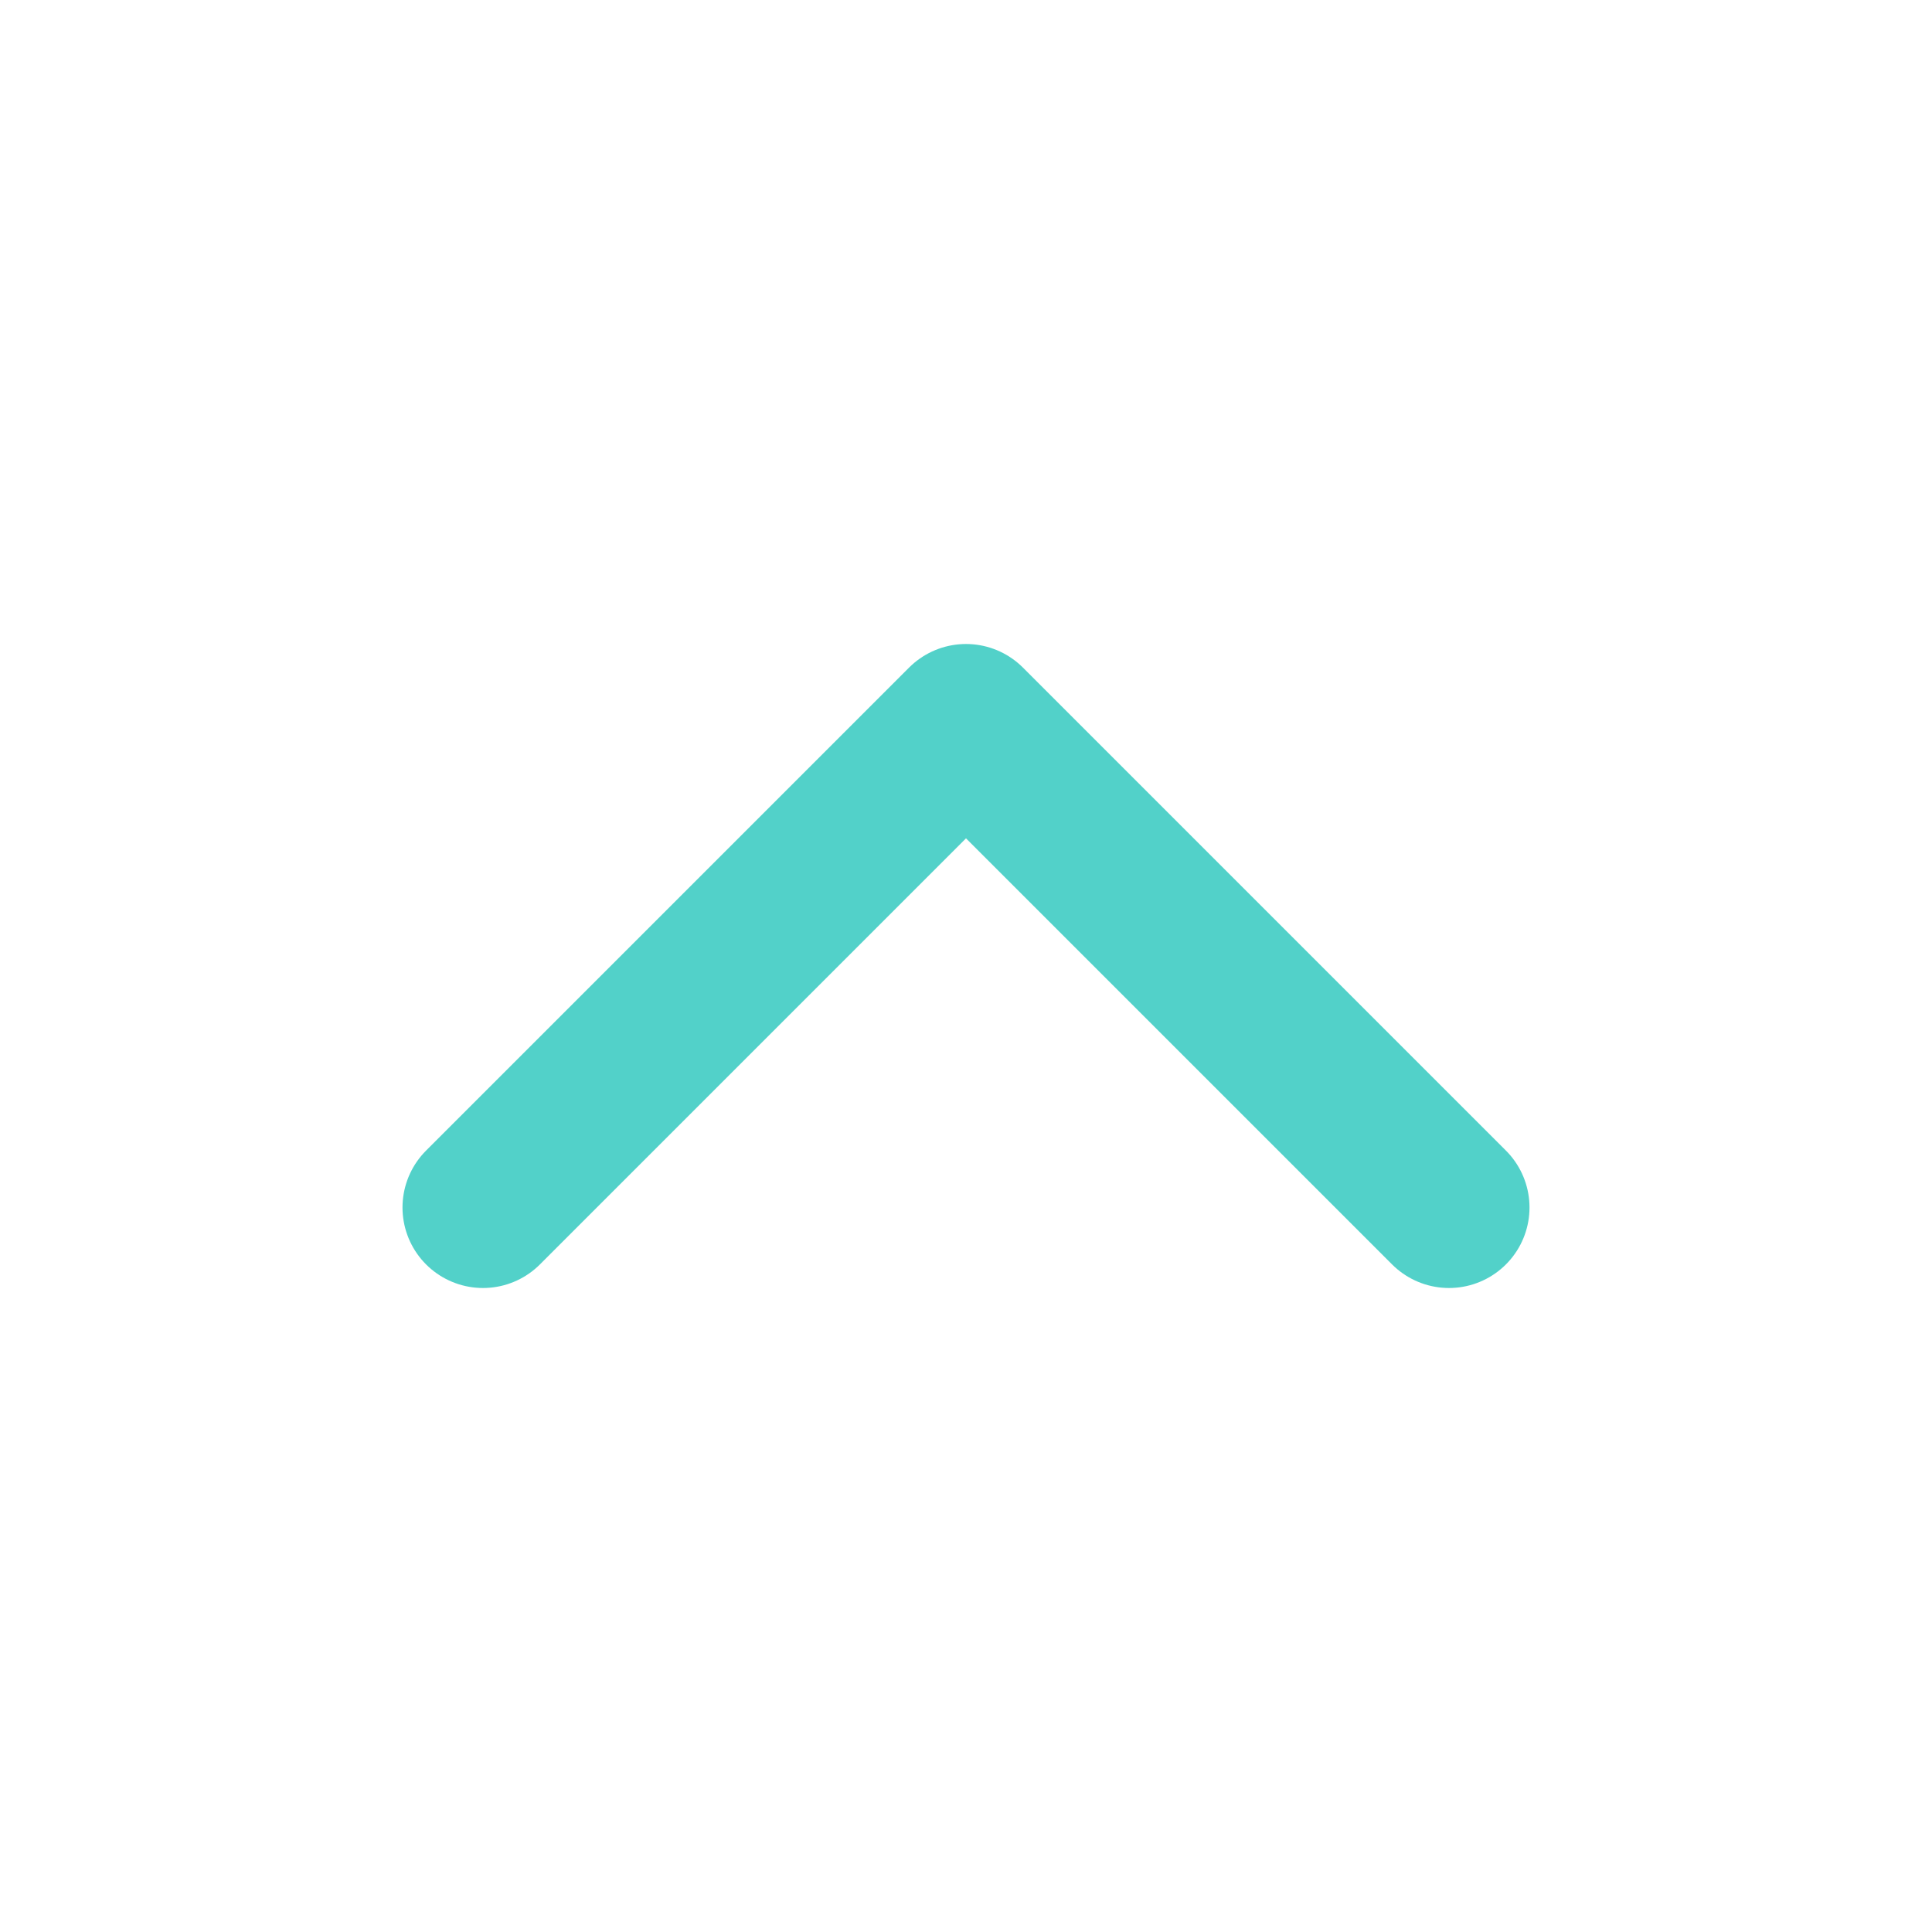
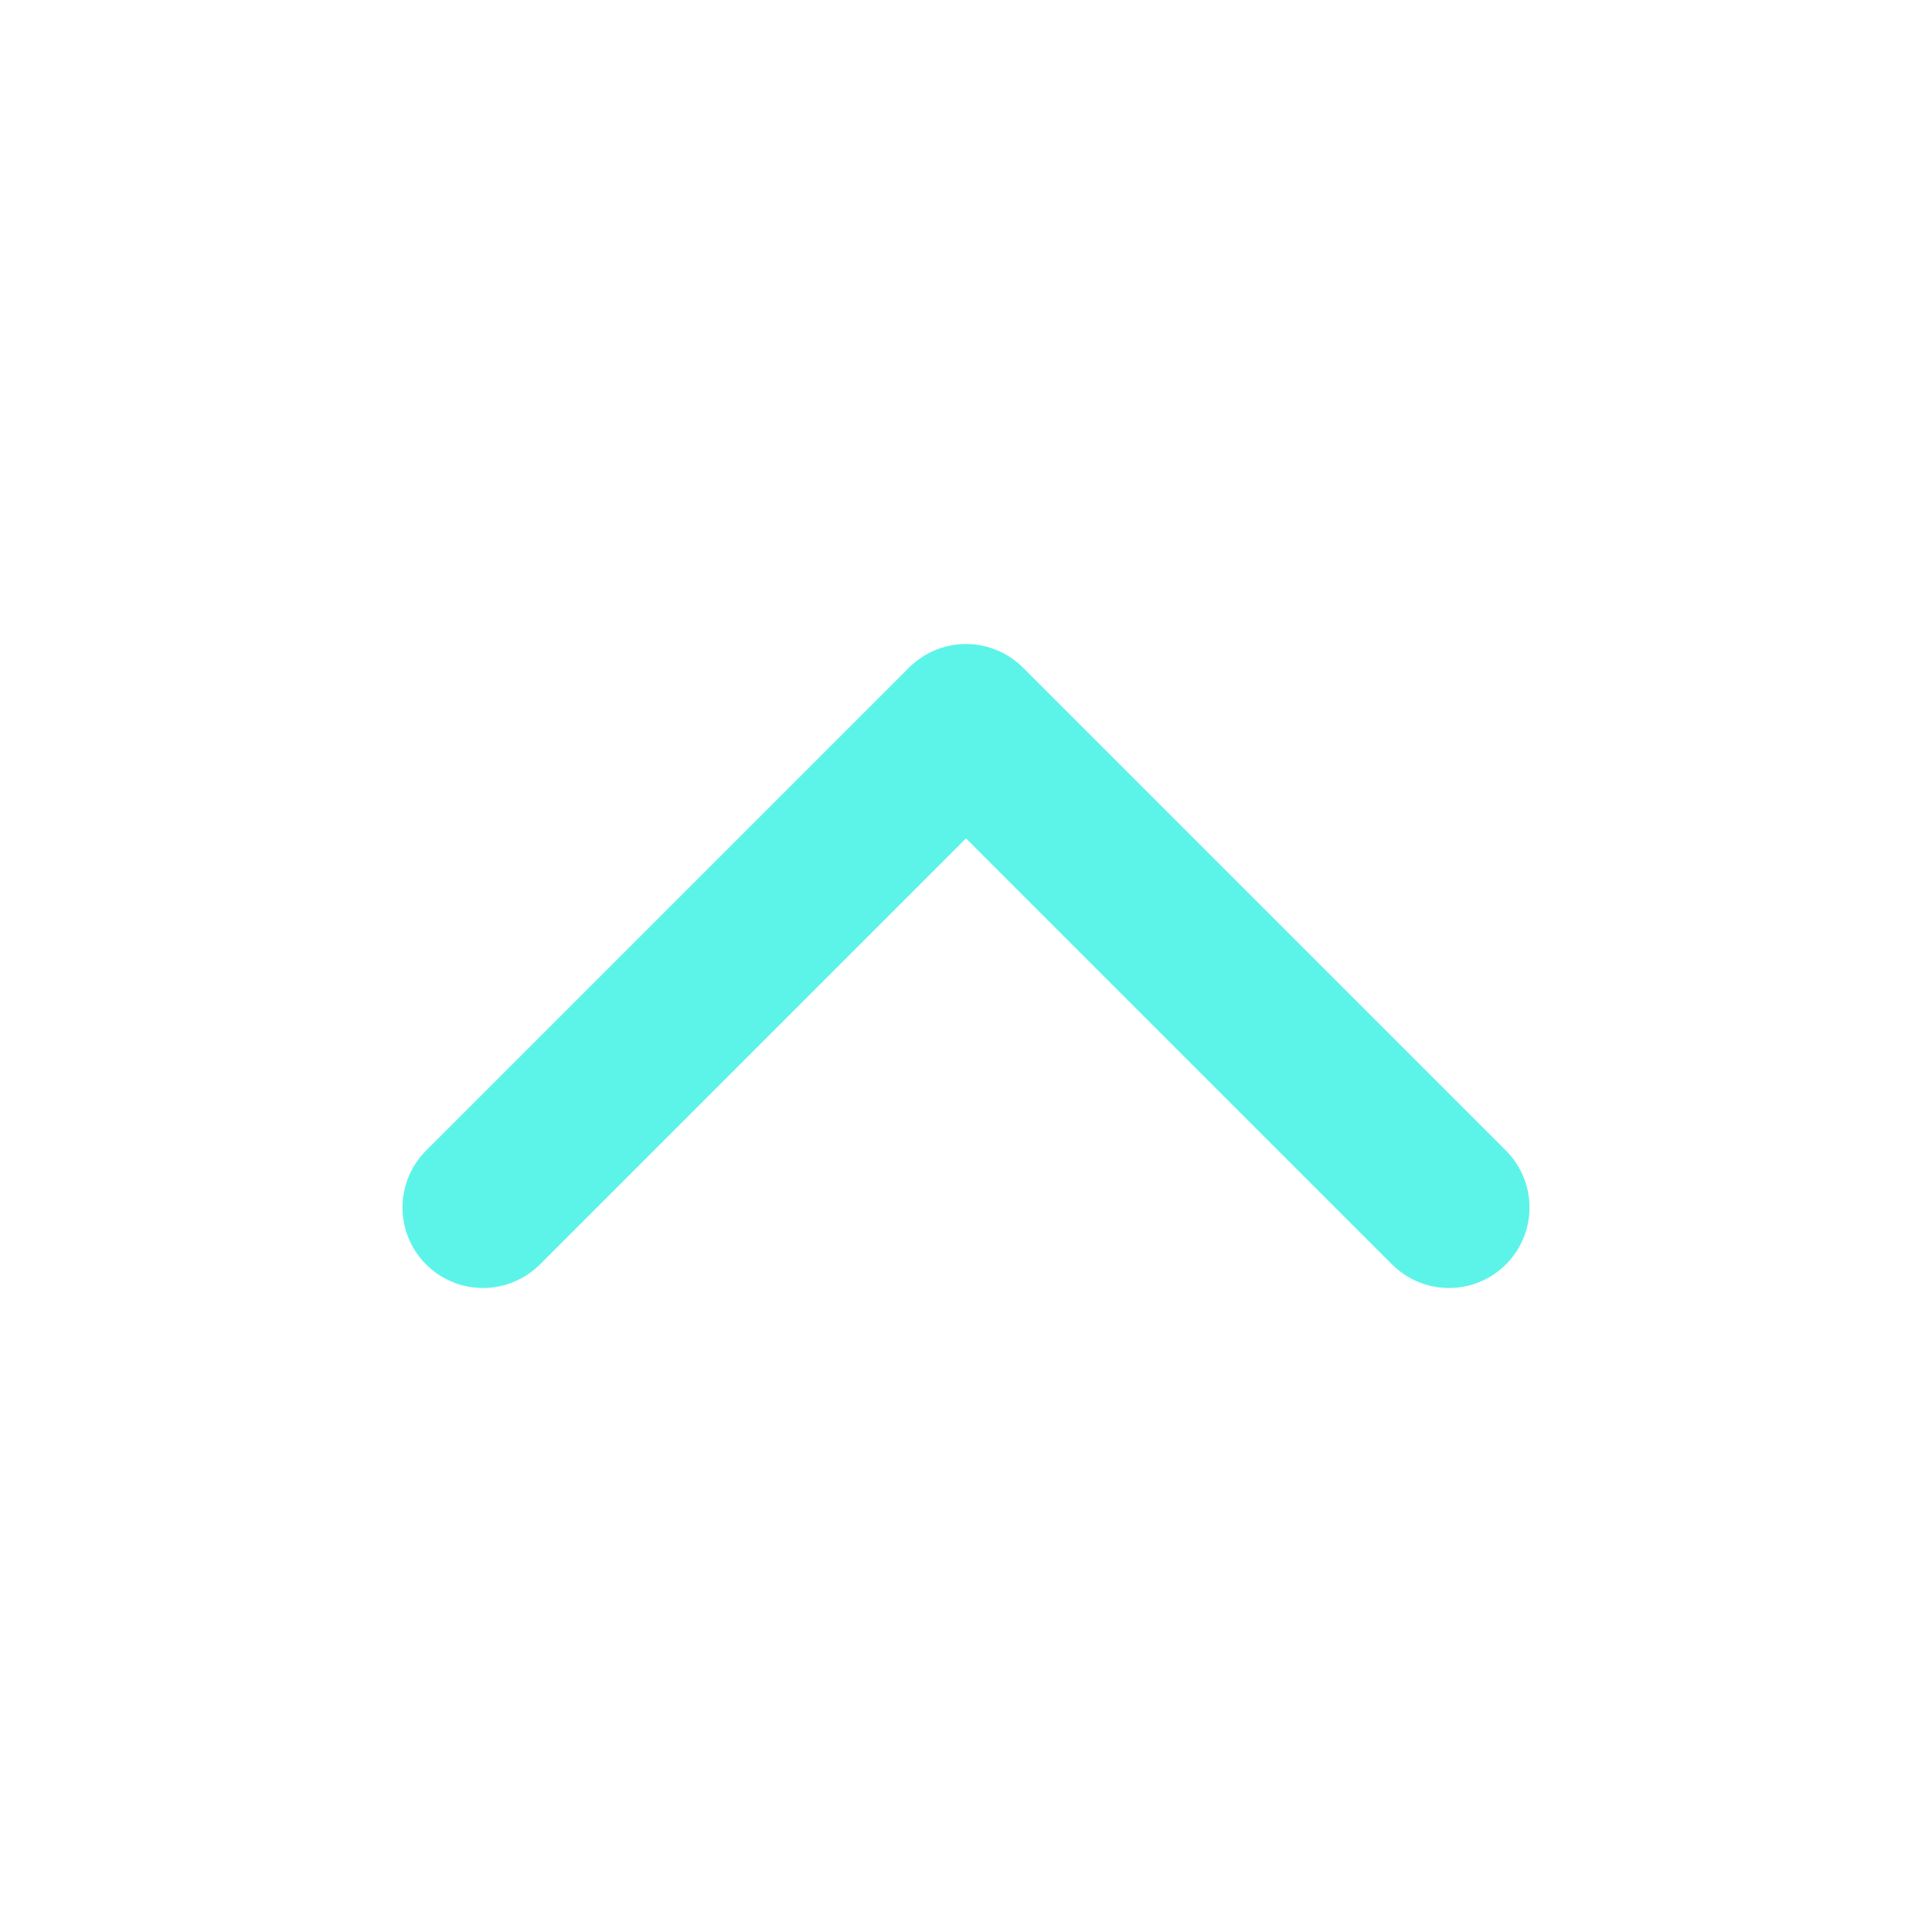
- <svg xmlns="http://www.w3.org/2000/svg" width="20" height="20" viewBox="0 0 24 24" fill="none" stroke="#52D1C9" stroke-width="2" stroke-linecap="round" stroke-linejoin="round">
-   <polyline points="18 15 12 9 6 15" stroke="#52D1C9" fill="none" stroke-width="2px" />
+ <svg xmlns="http://www.w3.org/2000/svg" width="20" height="20" viewBox="0 0 24 24" fill="none" stroke="#5CF4E8" stroke-width="2" stroke-linecap="round" stroke-linejoin="round">
+   <polyline points="18 15 12 9 6 15" stroke="#5CF4E8" fill="none" stroke-width="2px" />
</svg>
